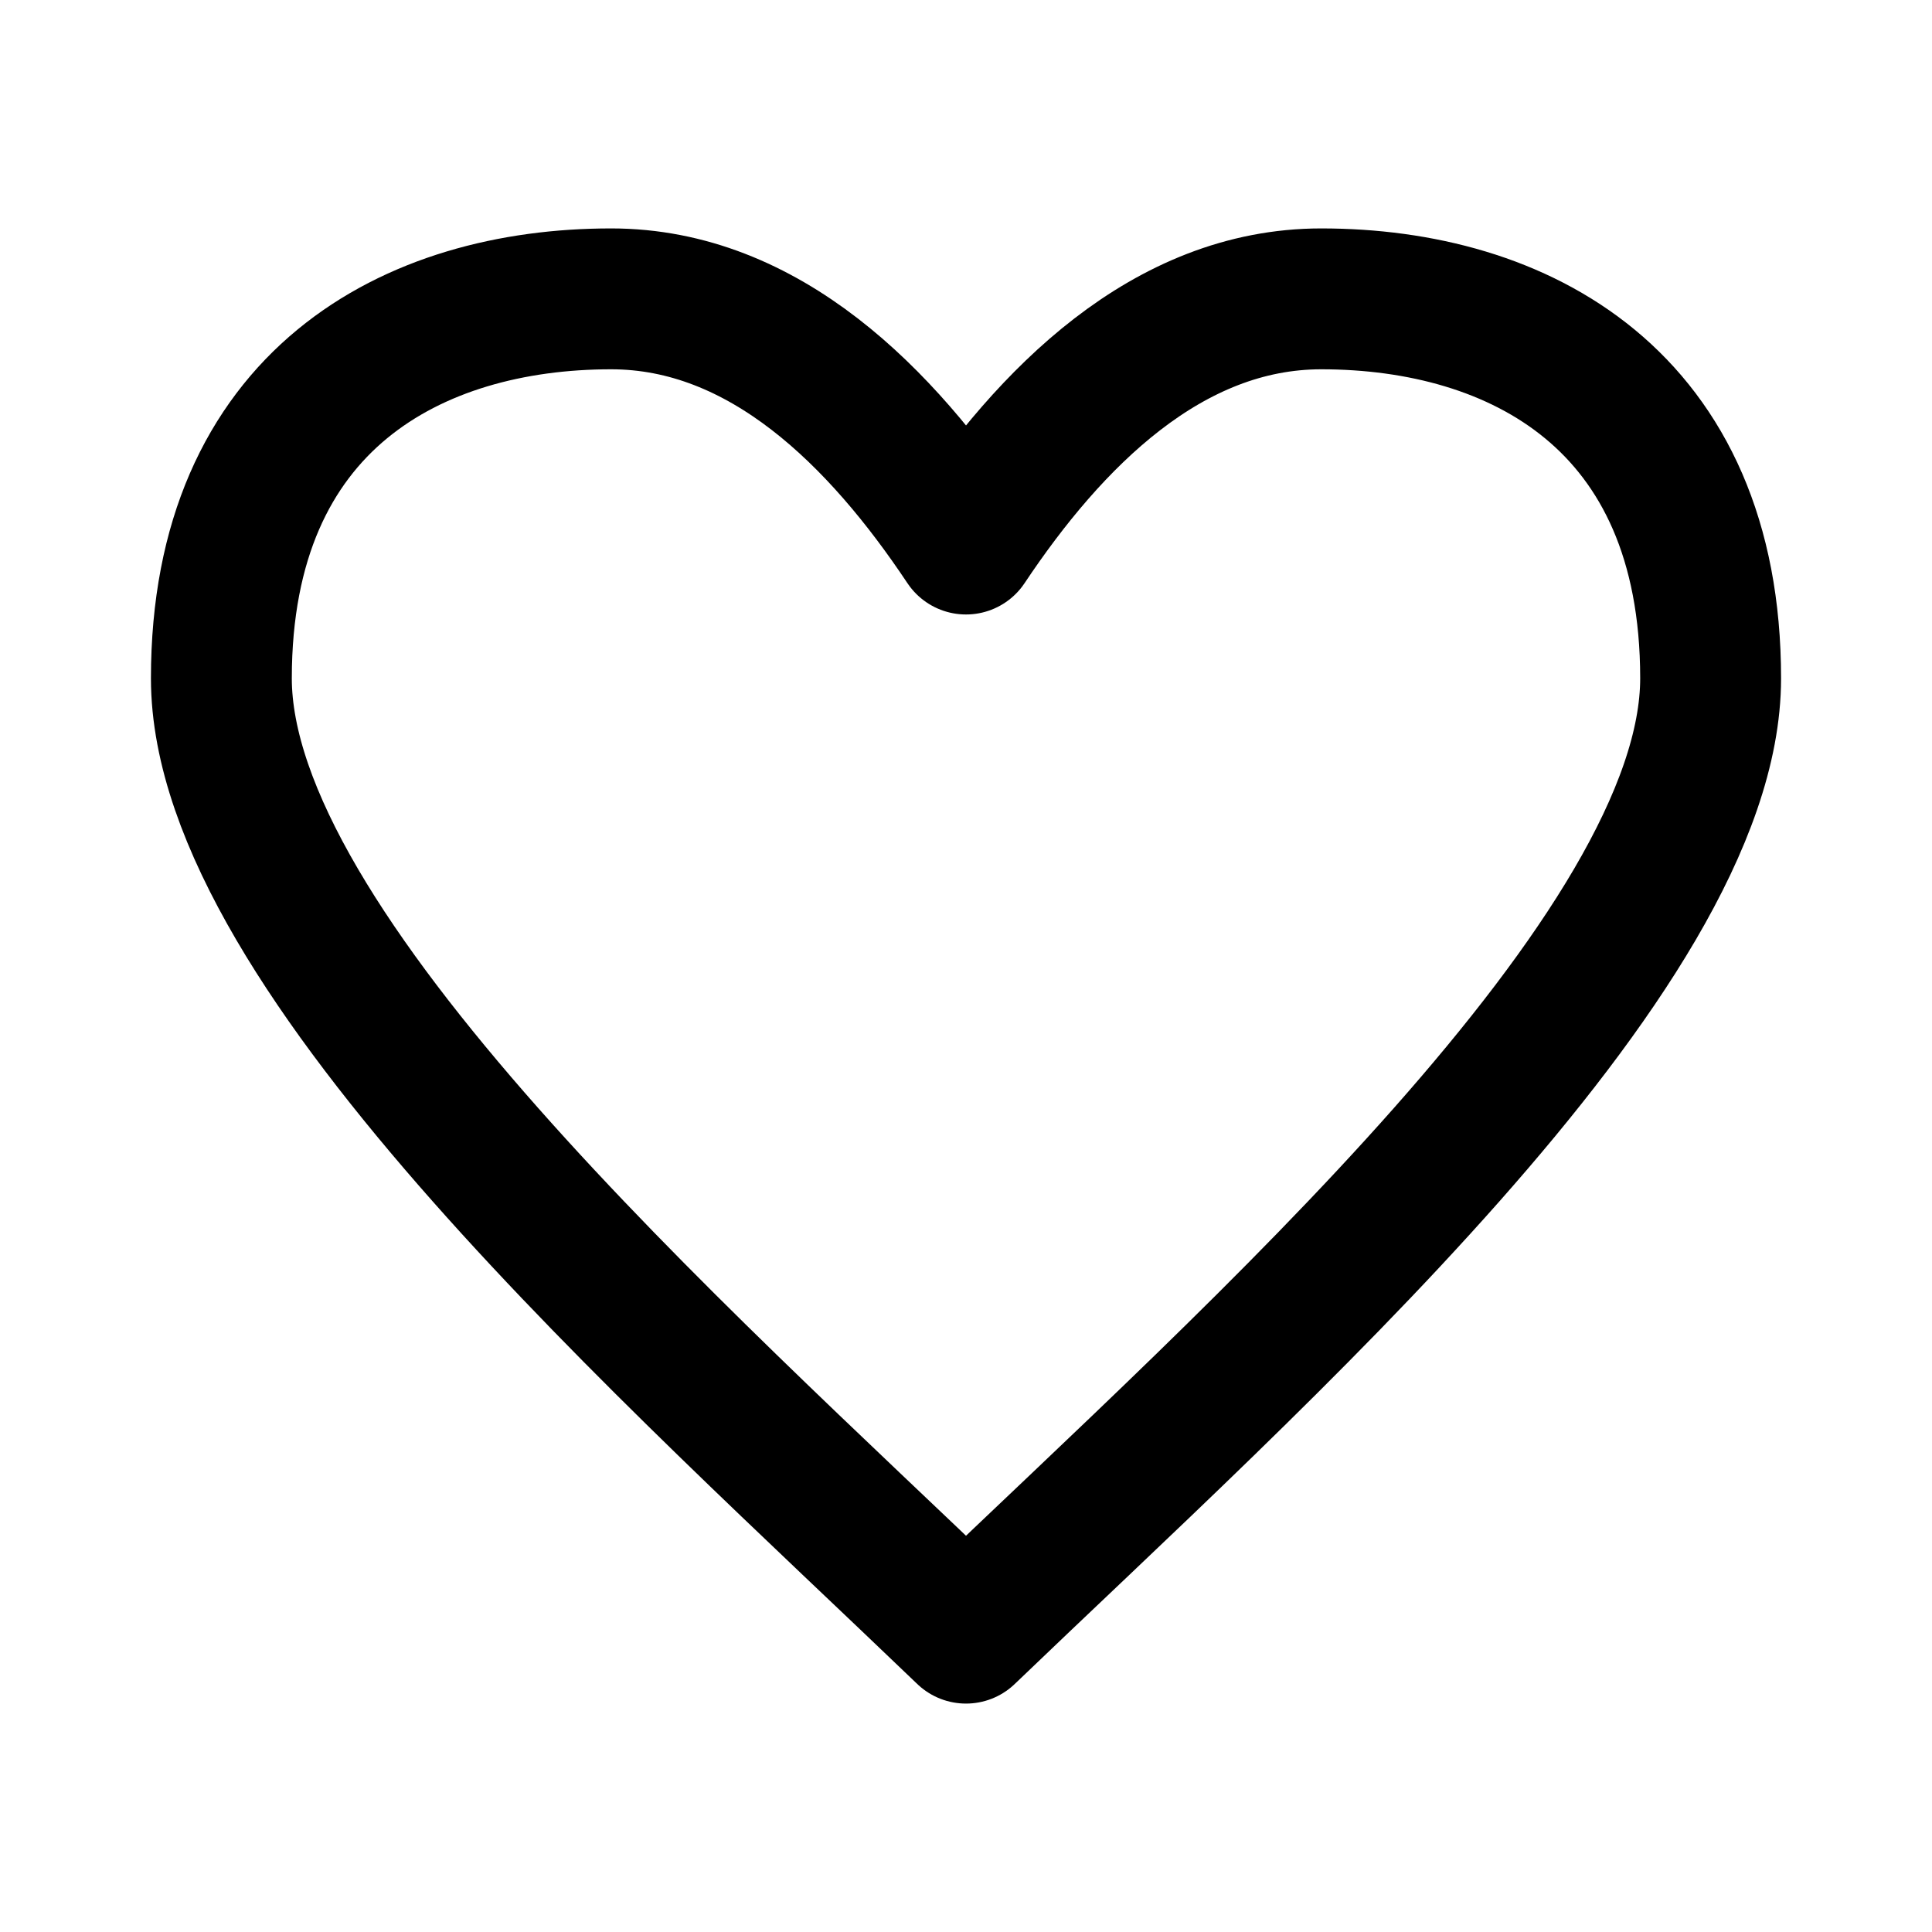
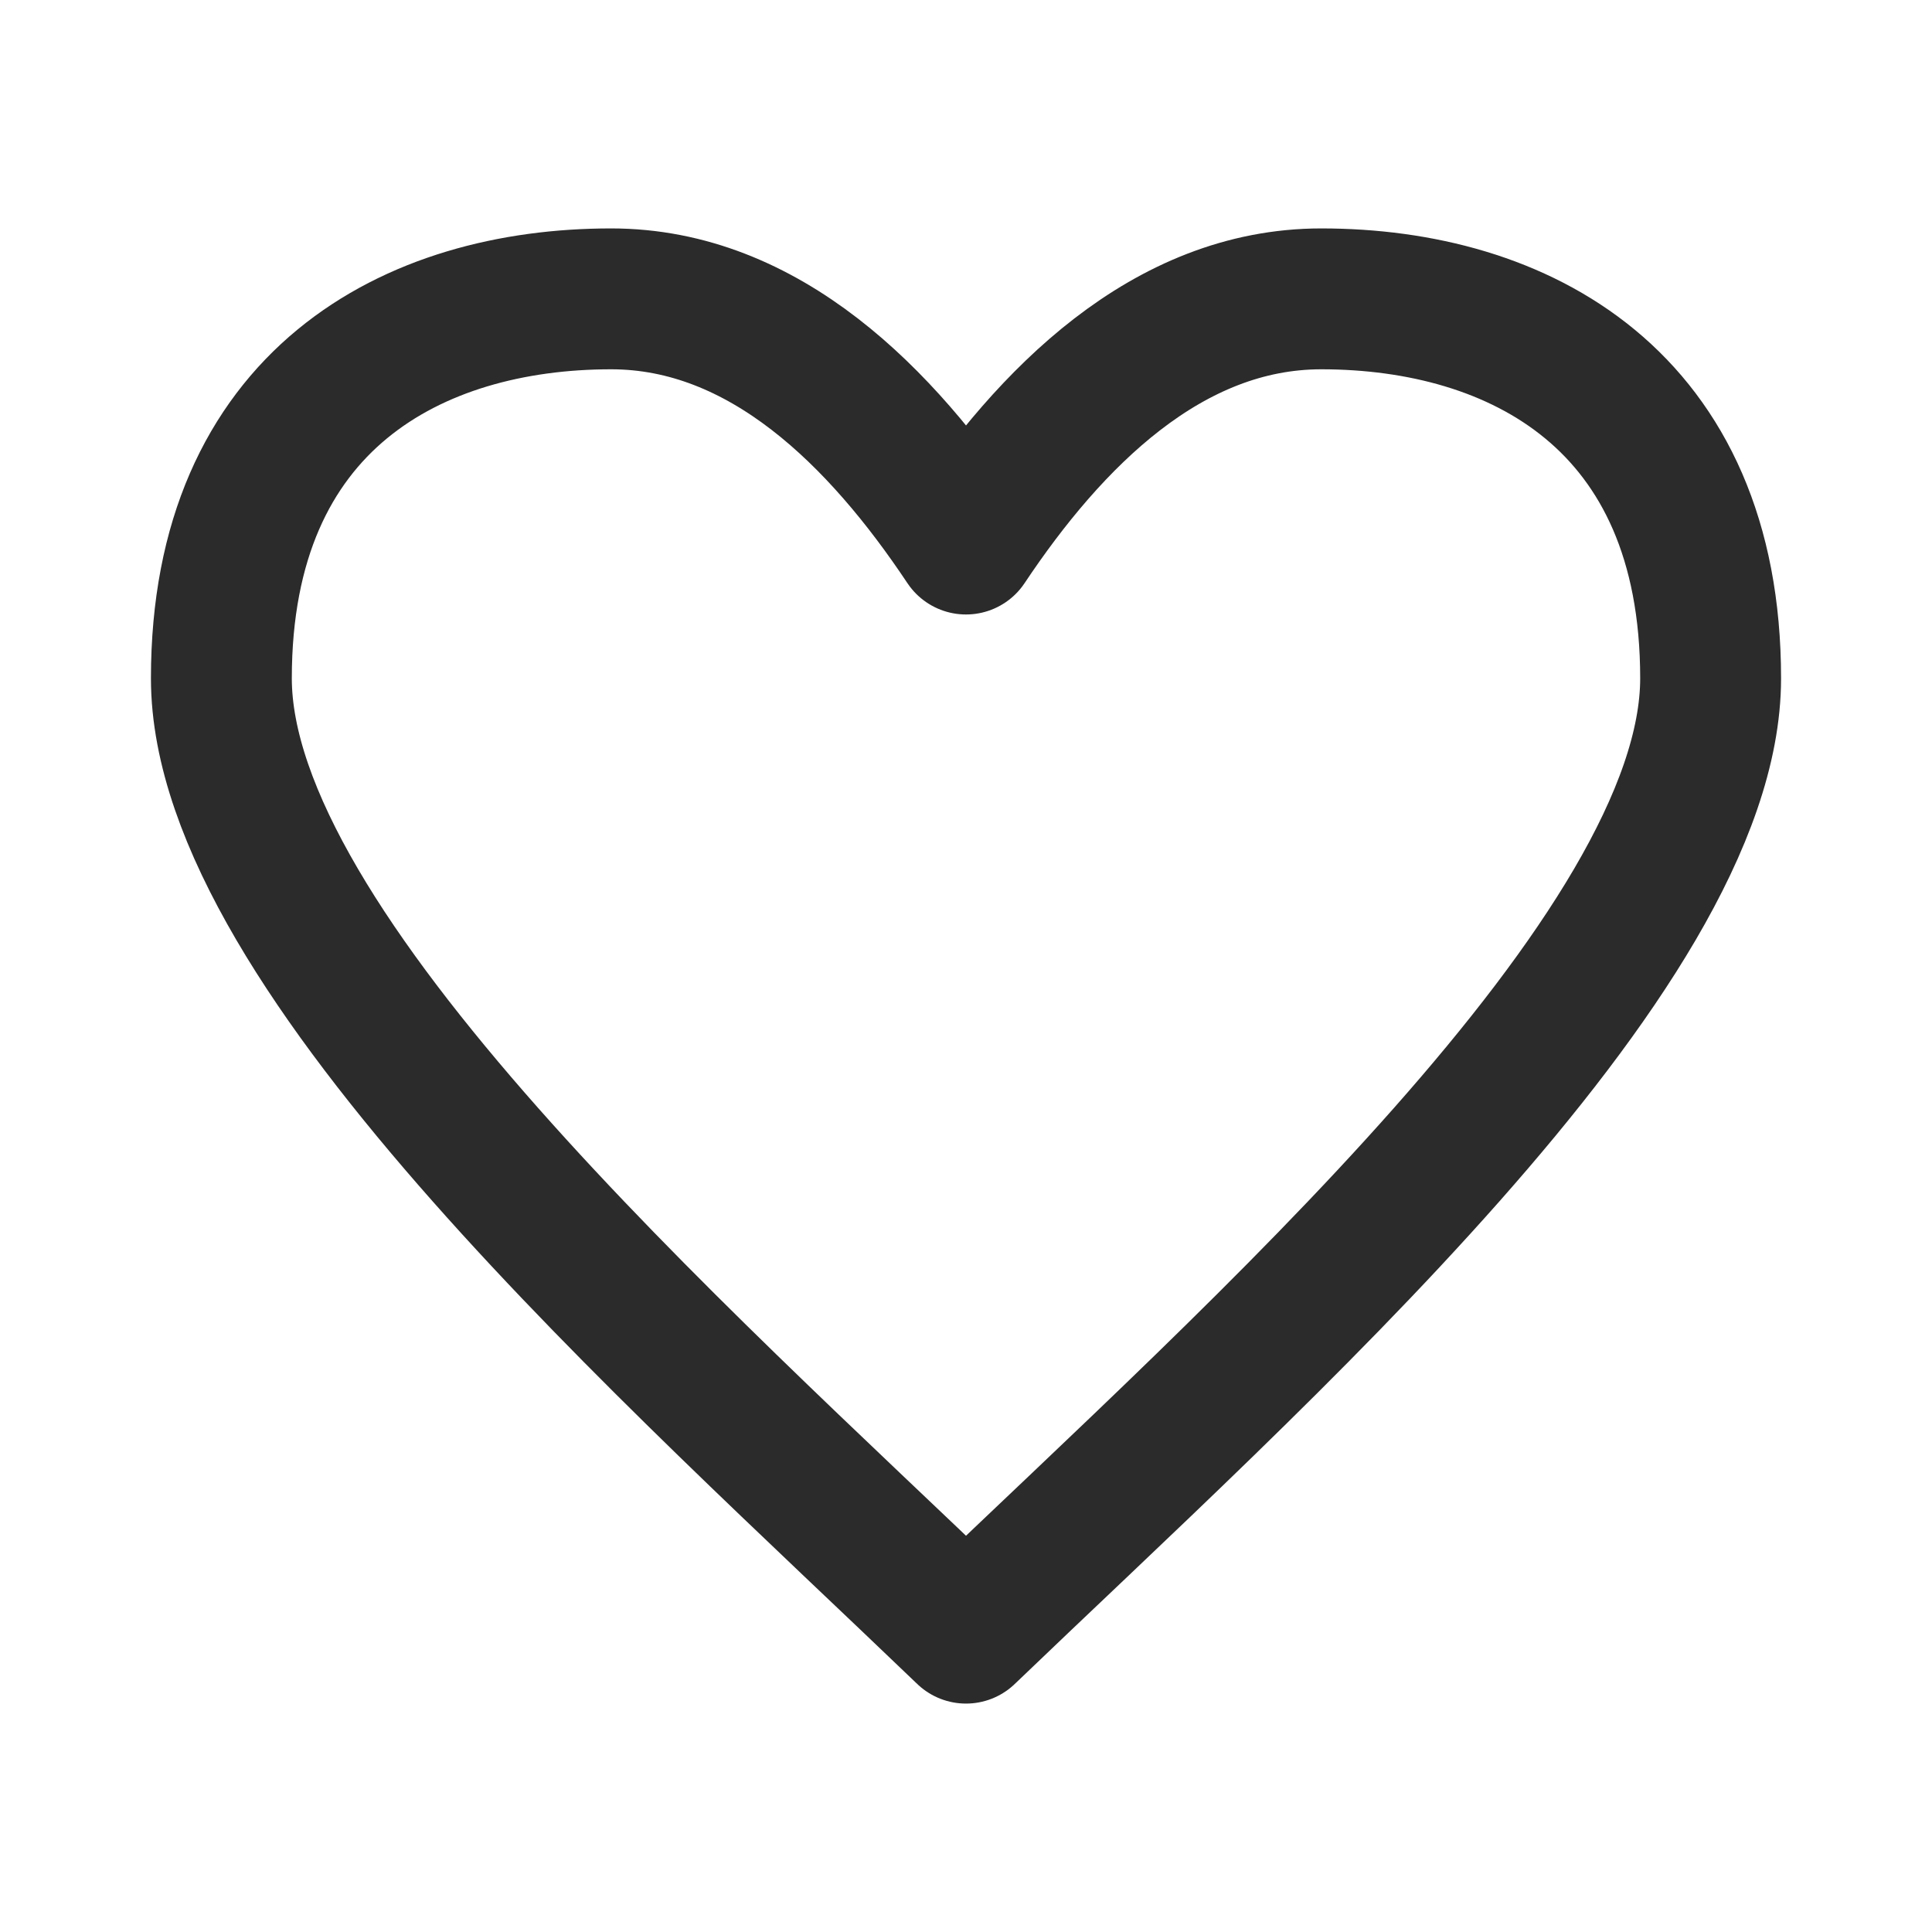
- <svg xmlns="http://www.w3.org/2000/svg" viewBox="0 0 192 192">
+ <svg xmlns="http://www.w3.org/2000/svg" viewBox="0 0 192 192" color="#2b2b2b">
  <path d="M60.732 29.7C41.107 29.7 22 39.7 22 67.41c0 27.29 45.274 67.29 74 94.89 28.744-27.6 74-67.6 74-94.89 0-27.71-19.092-37.71-38.695-37.71C116 29.7 104.325 41.575 96 54.066 87.638 41.516 76 29.7 60.732 29.7z" fill="none" stroke="currentColor" stroke-width="14" stroke-linecap="round" stroke-linejoin="round" />
</svg>
